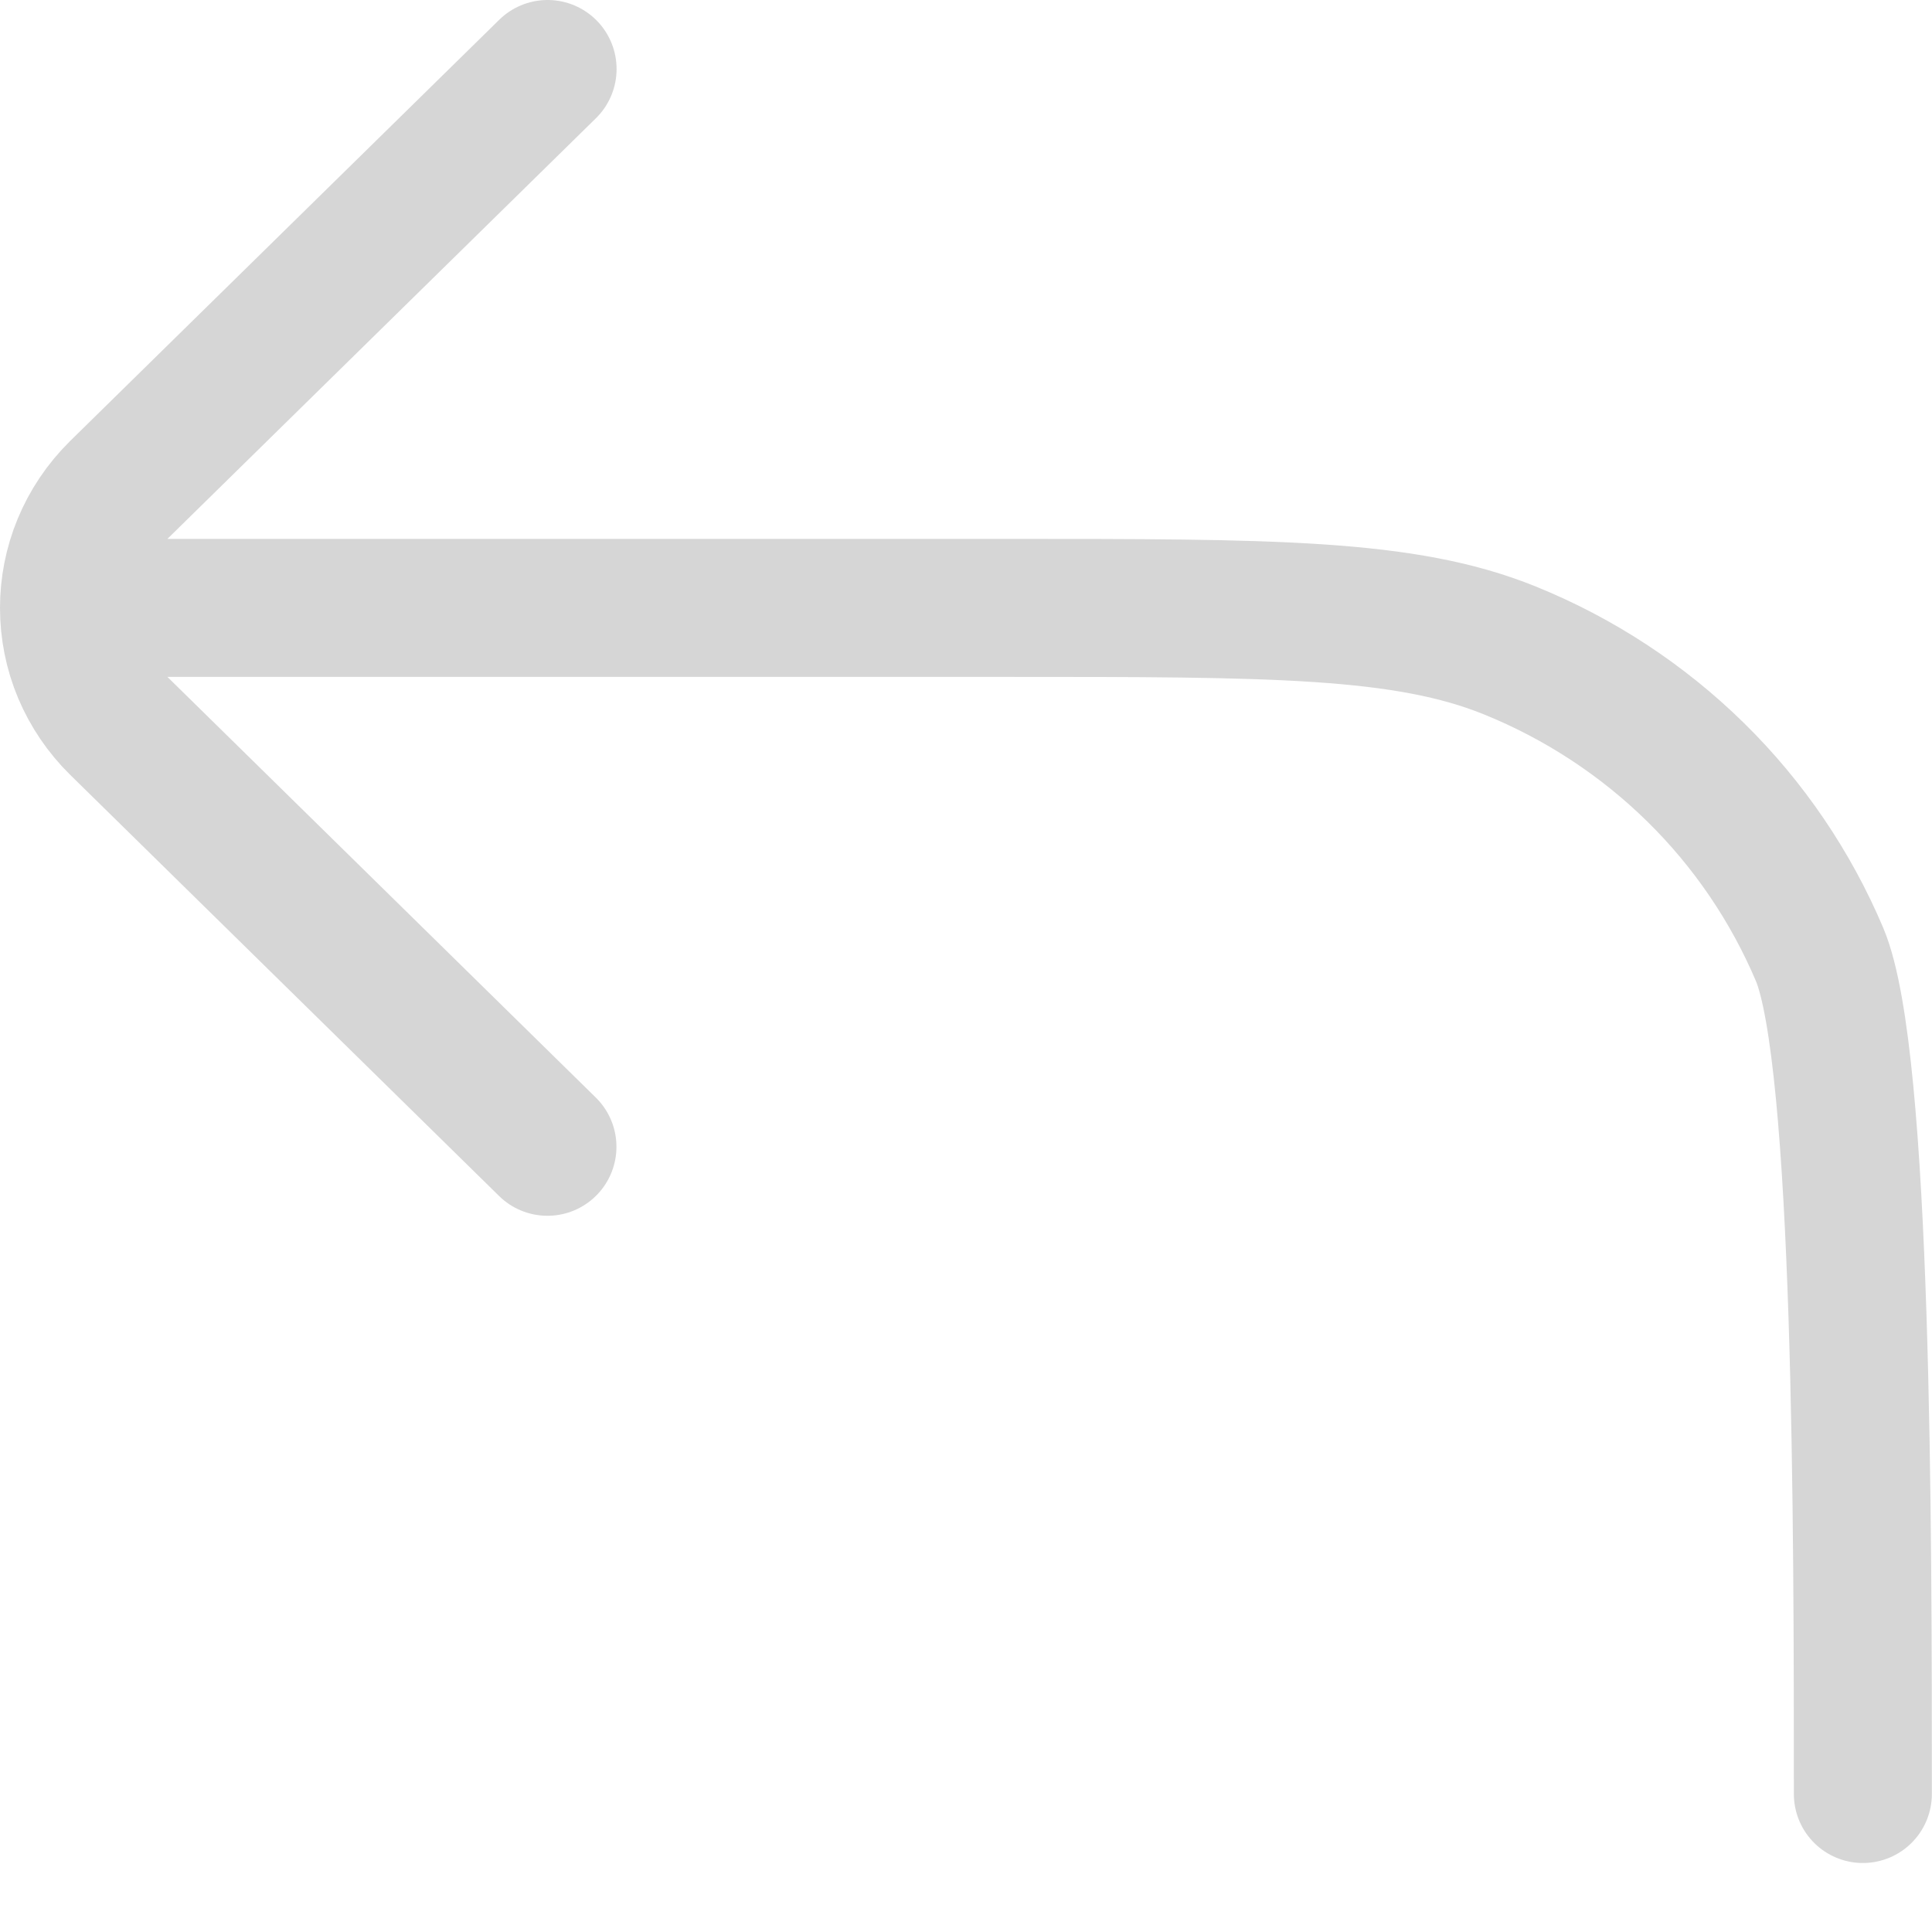
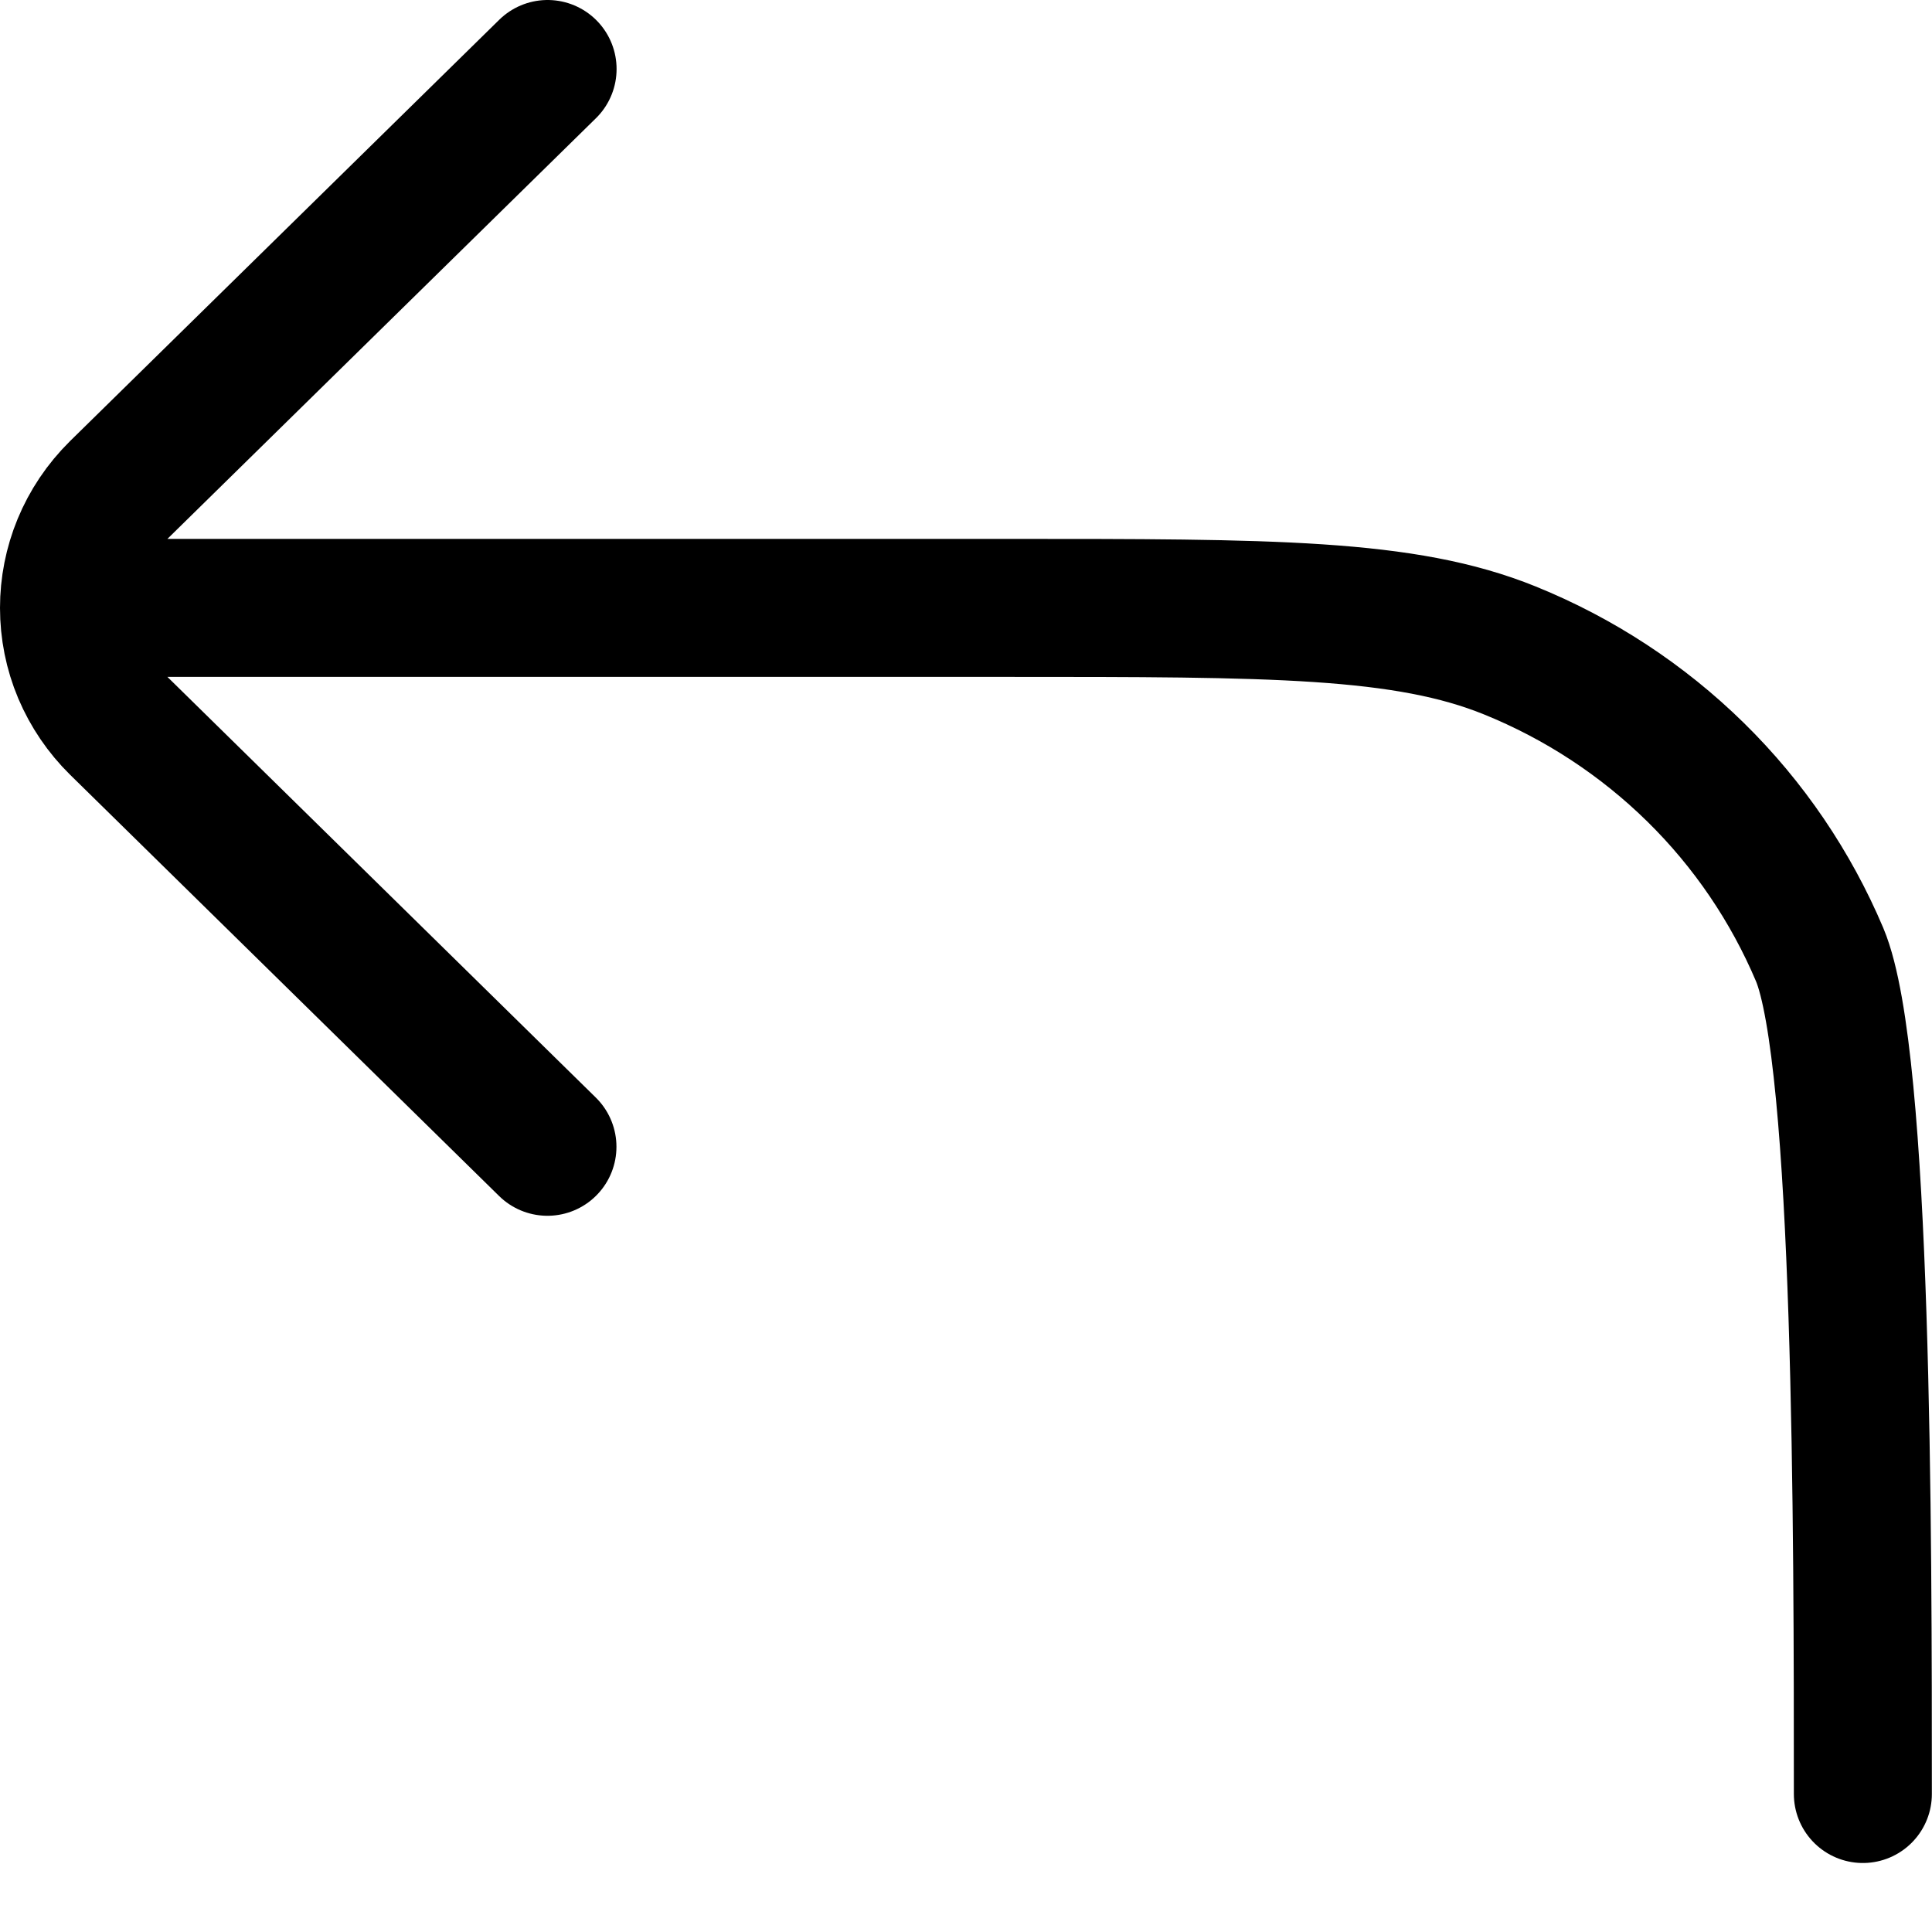
<svg xmlns="http://www.w3.org/2000/svg" width="14" height="14" viewBox="0 0 14 14" fill="none">
-   <path d="M13.499 13C13.499 11.109 13.499 7.664 13.186 6.918C12.977 6.424 12.672 5.974 12.287 5.596C11.901 5.217 11.444 4.917 10.94 4.713C10.18 4.405 9.219 4.405 7.293 4.405H0.5M0.5 4.405C0.5 4.096 0.62 3.788 0.859 3.552L3.968 0.5M0.5 4.405C0.5 4.563 0.531 4.72 0.593 4.867C0.655 5.013 0.745 5.146 0.859 5.258L3.967 8.31" stroke="#D6D6D6" stroke-linecap="round" stroke-linejoin="round" />
+   <path d="M13.499 13C13.499 11.109 13.499 7.664 13.186 6.918C12.977 6.424 12.672 5.974 12.287 5.596C11.901 5.217 11.444 4.917 10.94 4.713C10.18 4.405 9.219 4.405 7.293 4.405H0.5M0.5 4.405C0.5 4.096 0.62 3.788 0.859 3.552L3.968 0.5M0.5 4.405C0.5 4.563 0.531 4.72 0.593 4.867C0.655 5.013 0.745 5.146 0.859 5.258L3.967 8.31" stroke="currentColor" stroke-linecap="round" stroke-linejoin="round" />
</svg>
